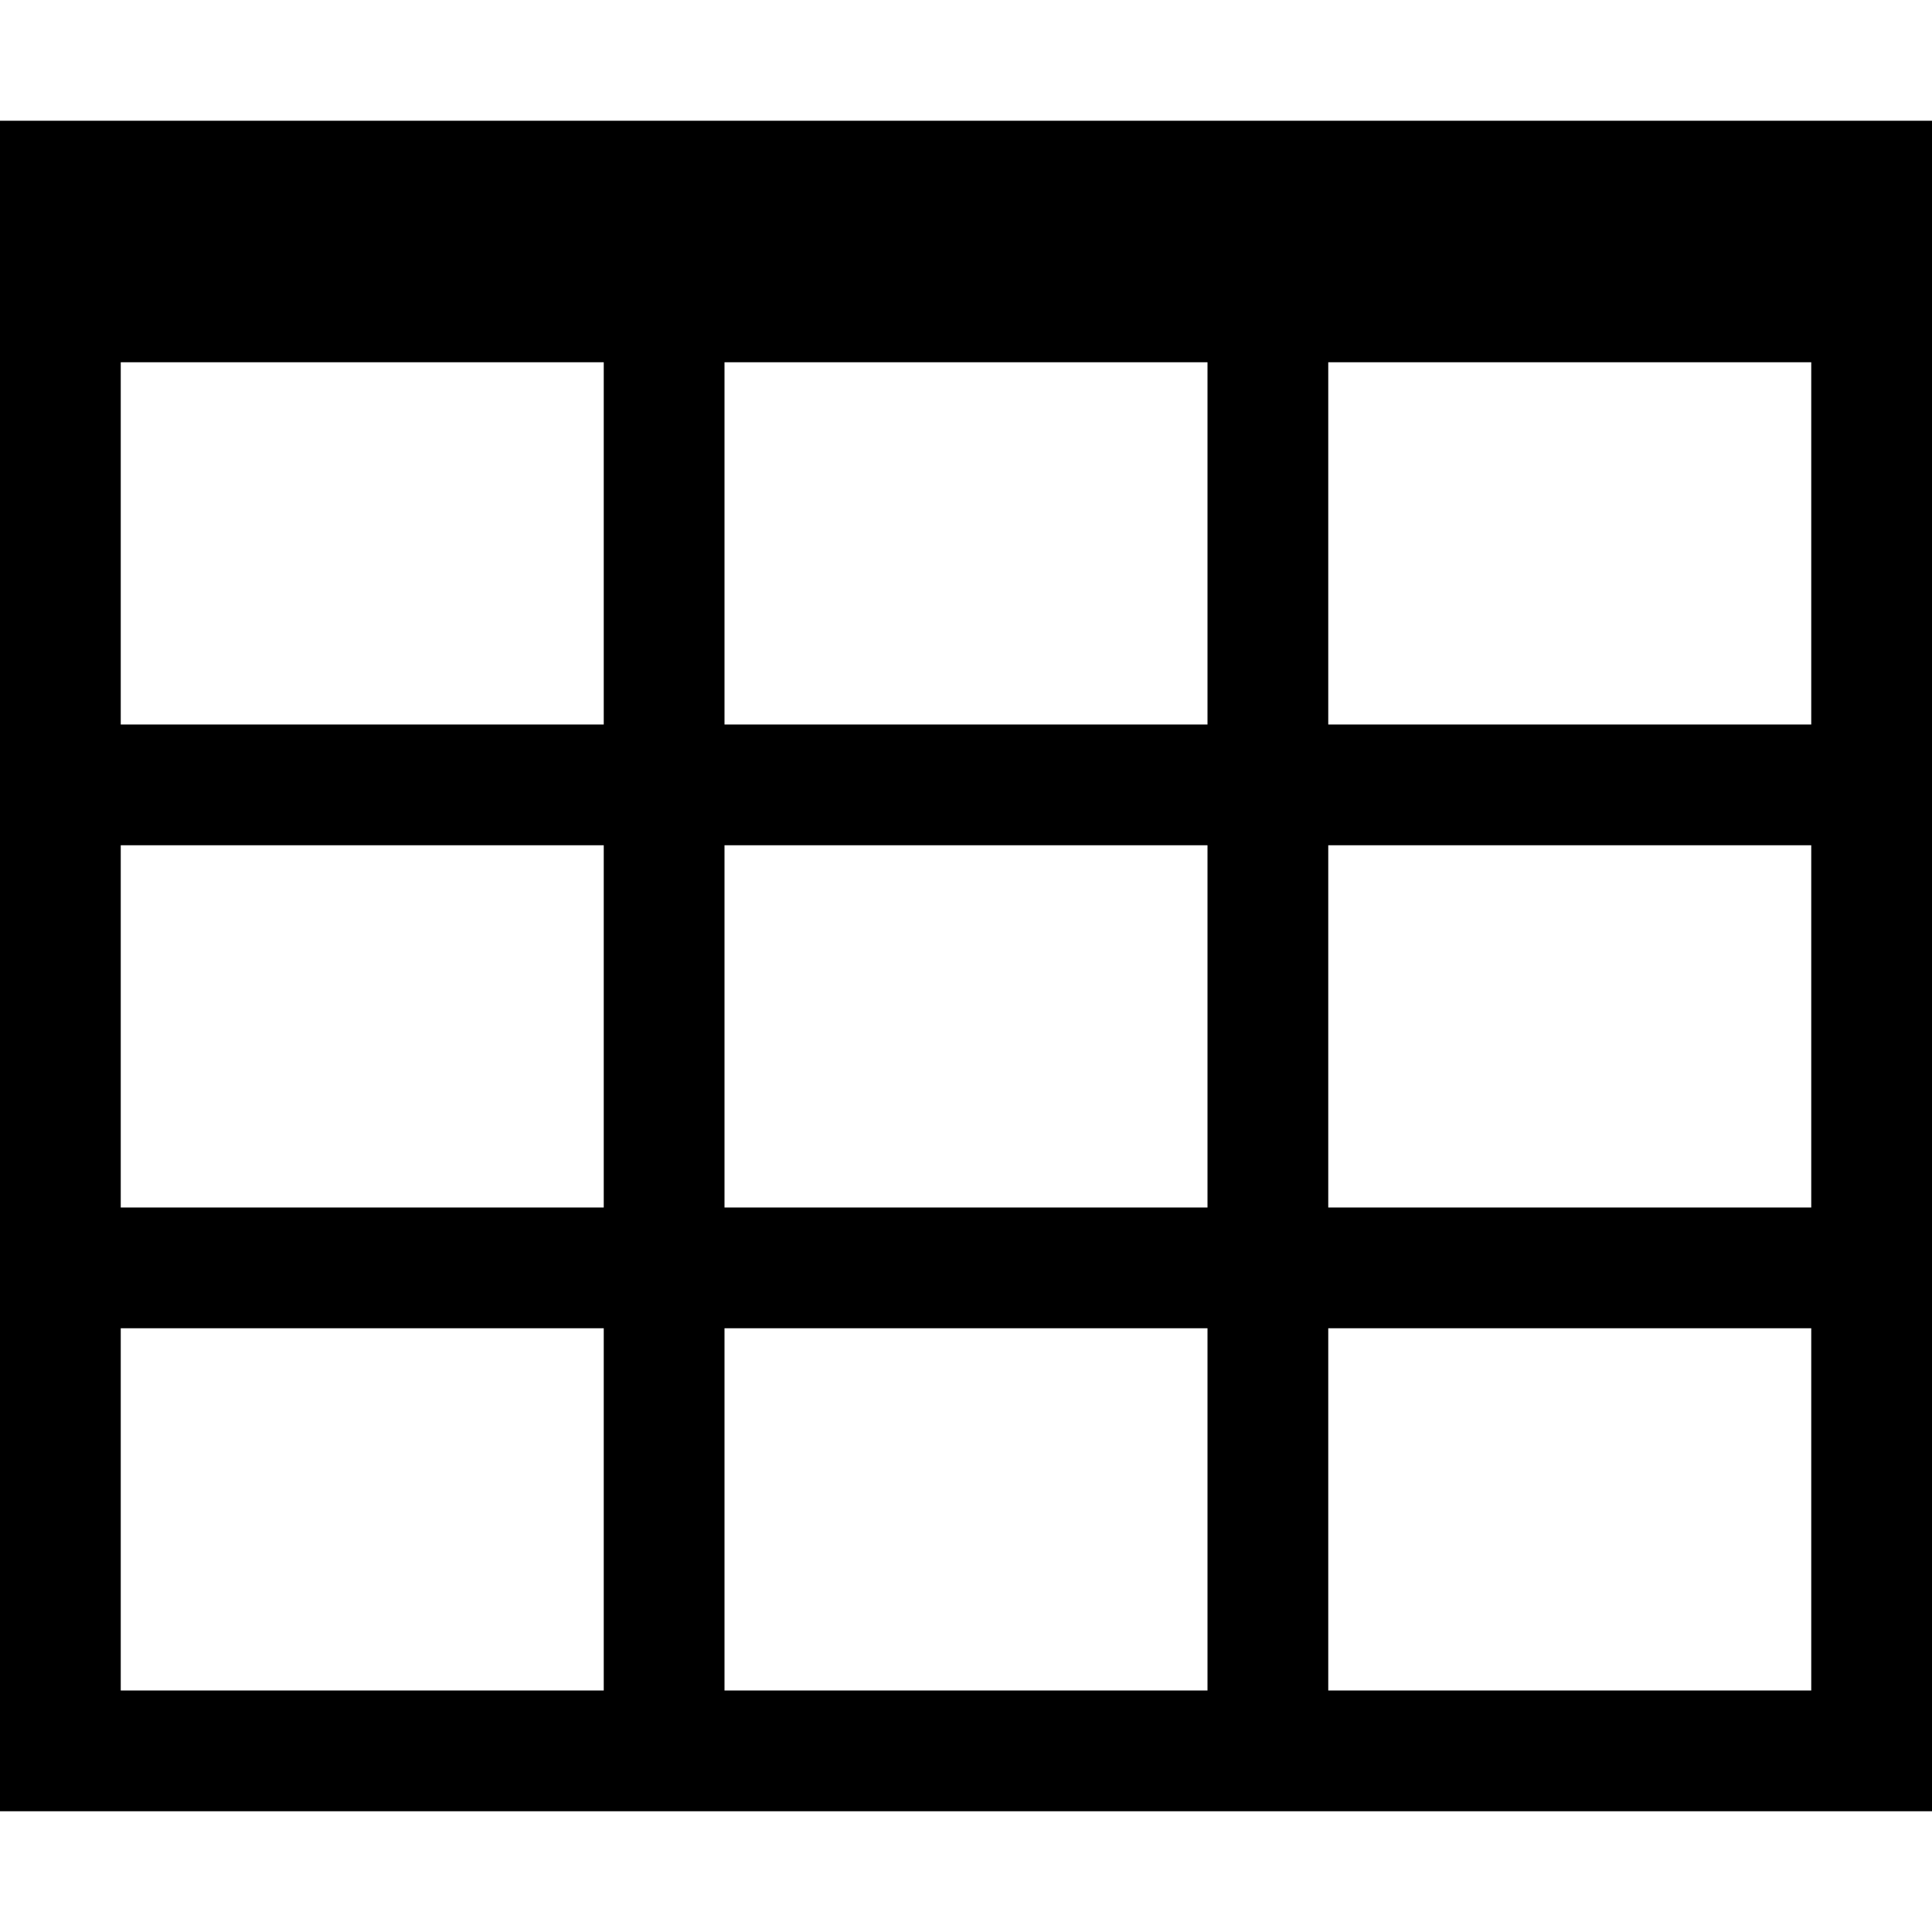
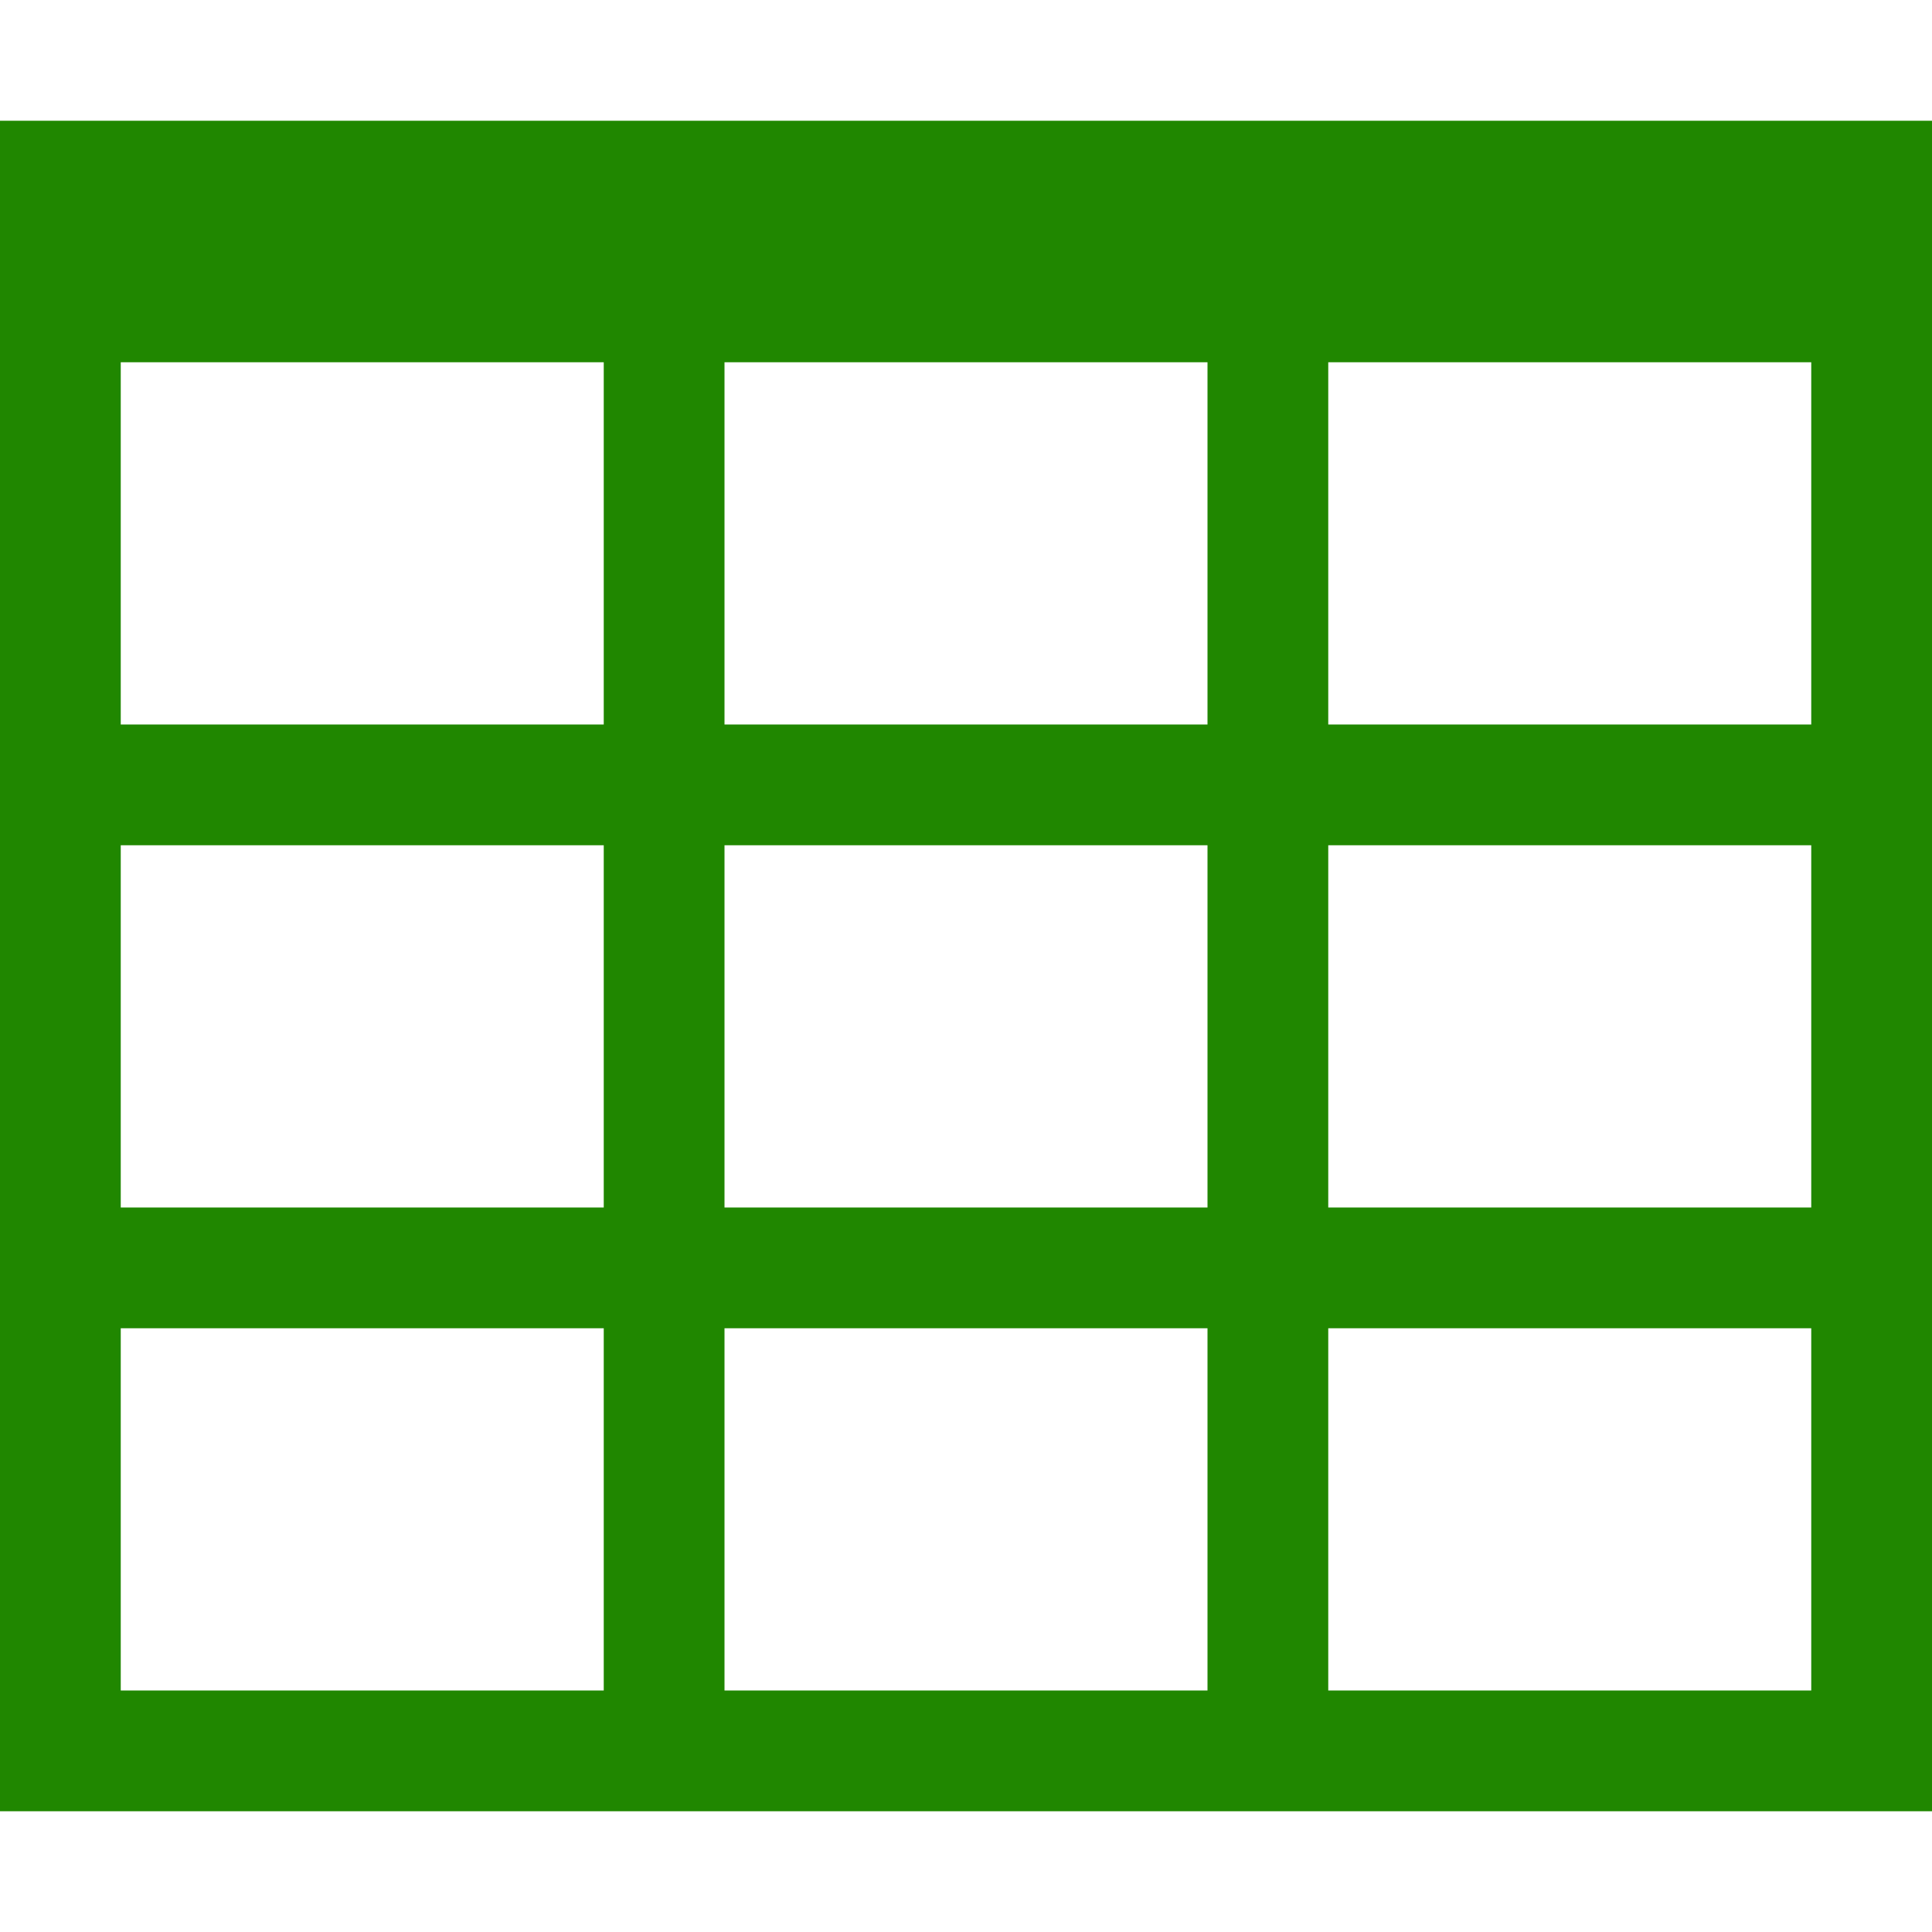
<svg xmlns="http://www.w3.org/2000/svg" width="16" height="16" viewBox="0 -1 16 16" preserveAspectRatio="xMinYMid meet" overflow="visible" enable-background="new 0 -1 16 16">
-   <path d="M0 0v14h16v-14h-16zm5 13h-4v-3h4v3zm0-4h-4v-3h4v3zm0-4h-4v-3h4v3zm5 8h-4v-3h4v3zm0-4h-4v-3h4v3zm0-4h-4v-3h4v3zm5 8h-4v-3h4v3zm0-4h-4v-3h4v3zm0-4h-4v-3h4v3z" />
+   <path d="M0 0v14h16v-14h-16zm5 13h-4v-3h4v3zm0-4h-4v-3h4v3zm0-4h-4v-3h4v3zm5 8h-4v-3h4v3zm0-4h-4v-3h4v3zm0-4h-4v-3h4v3zm5 8h-4v-3h4v3zm0-4h-4v-3h4v3zm0-4h-4v-3h4v3z" fill="#208700" />
</svg>
